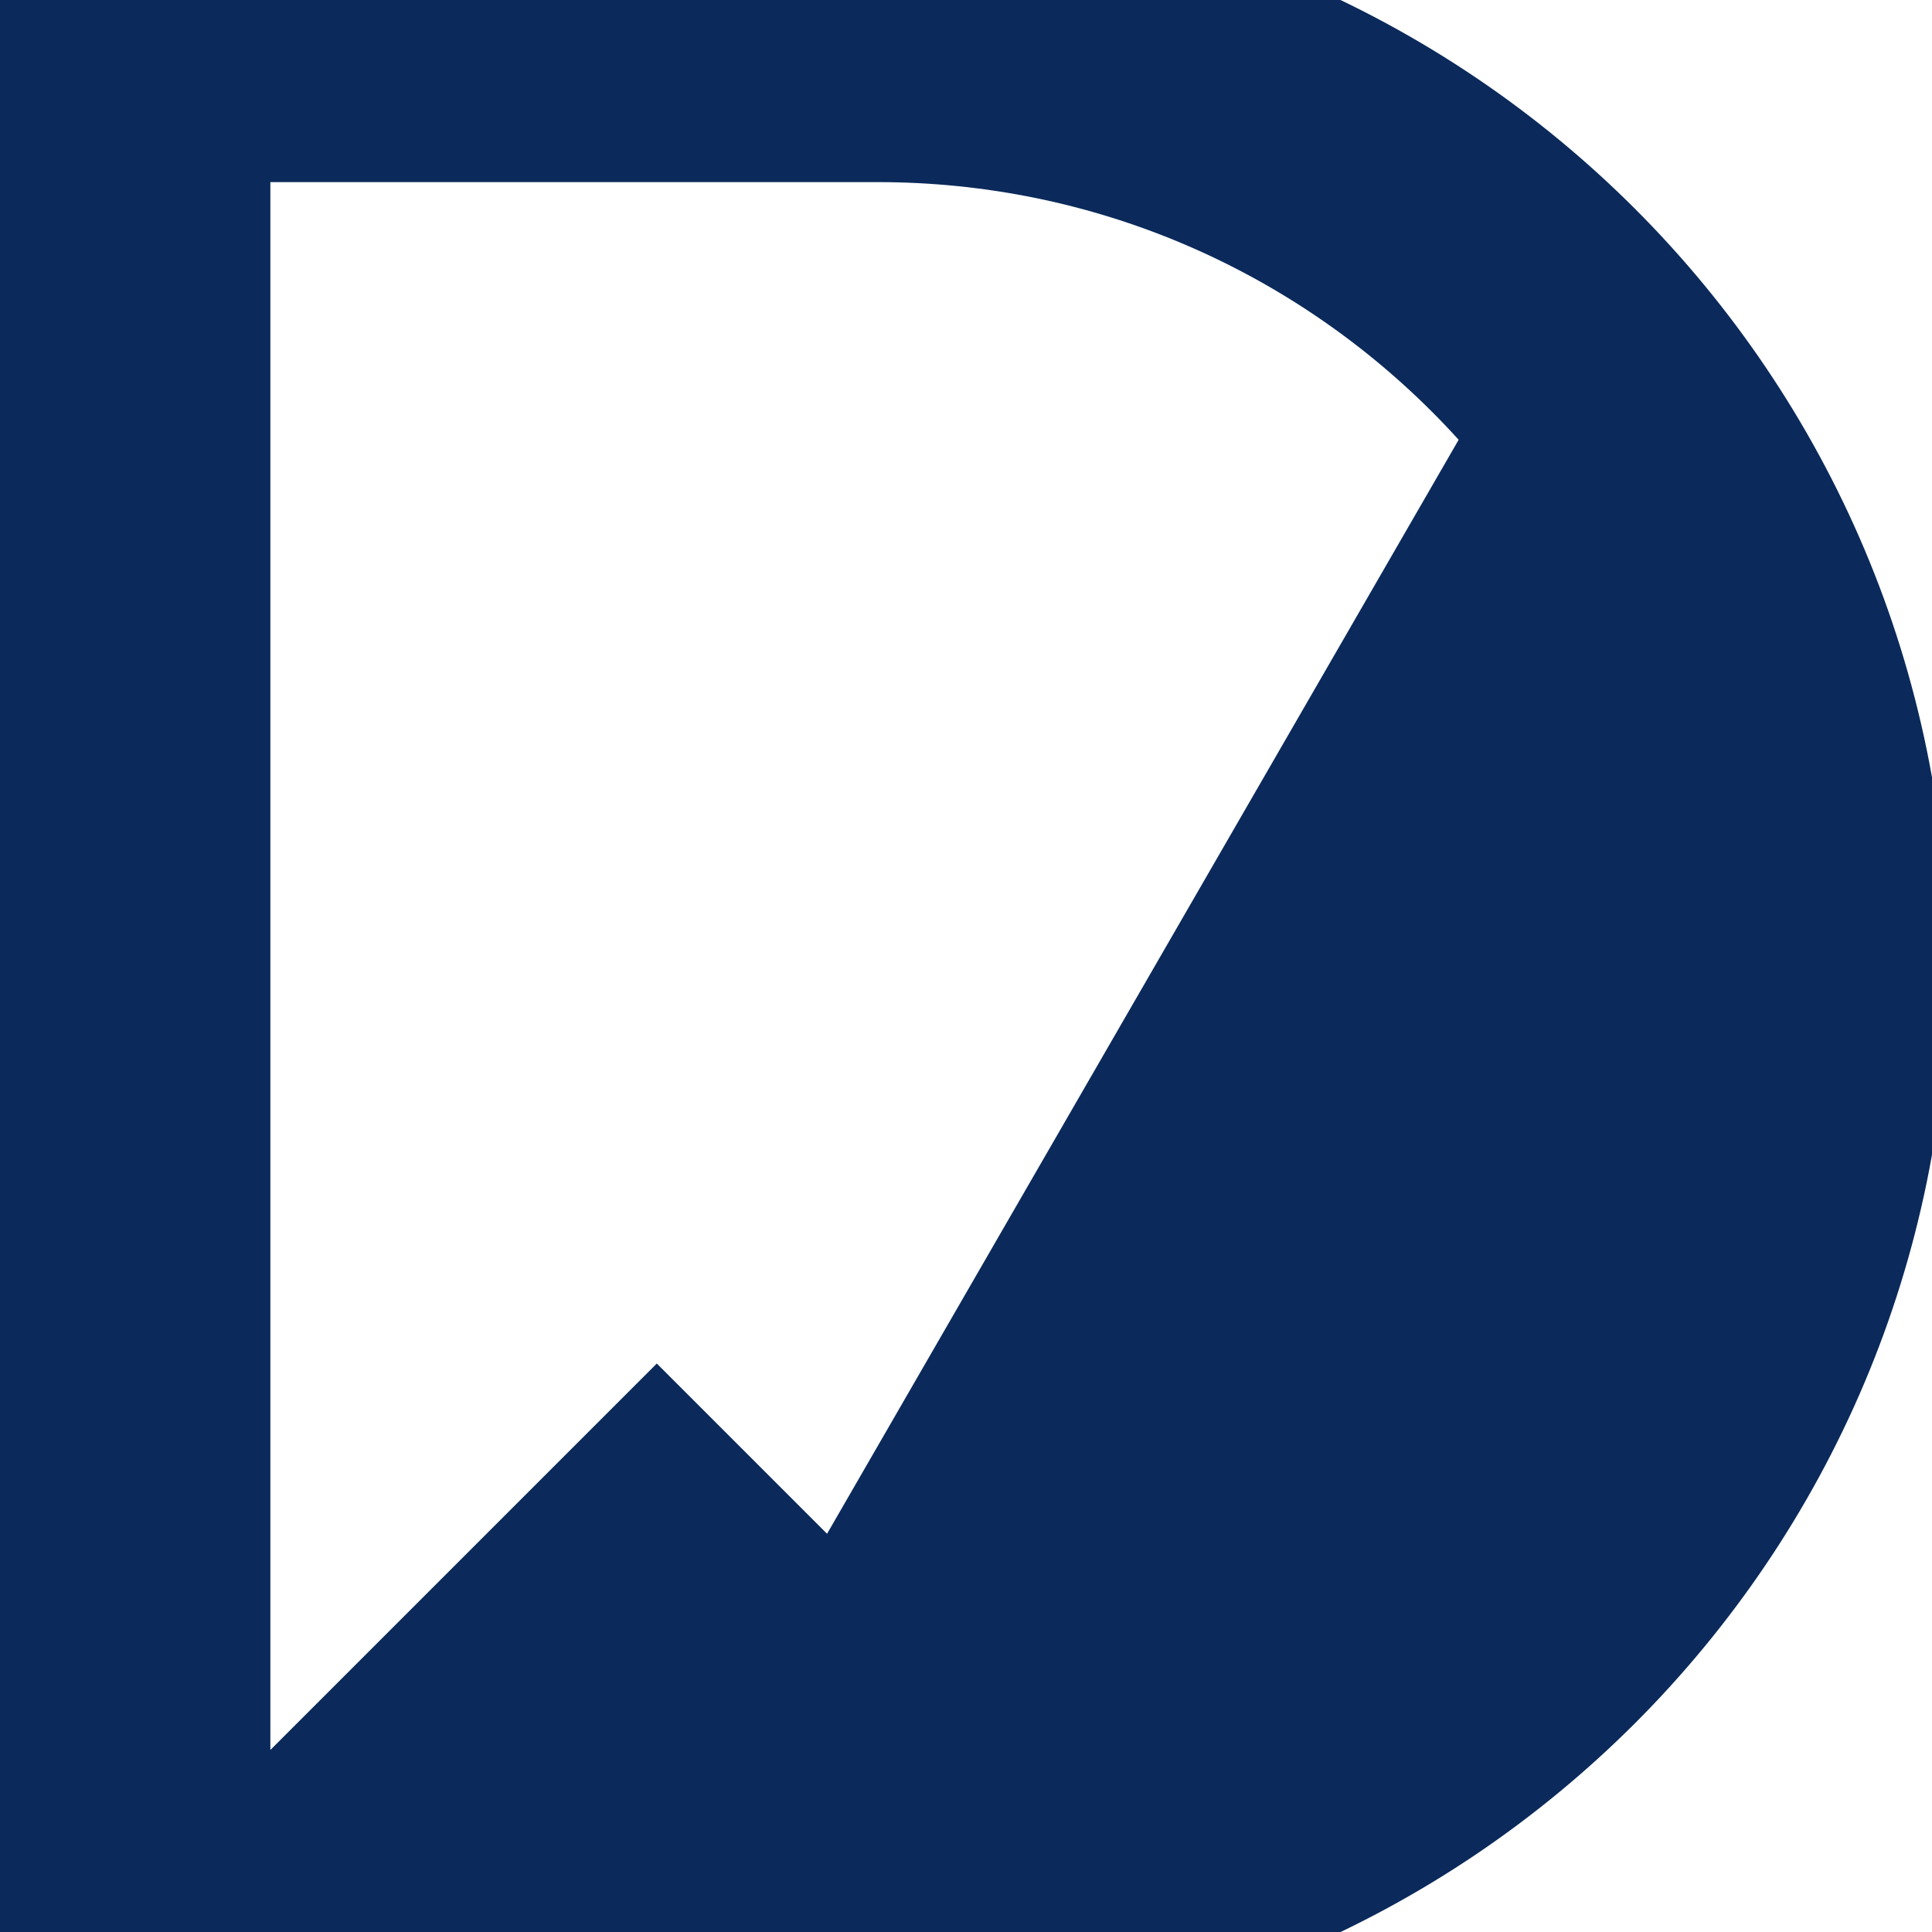
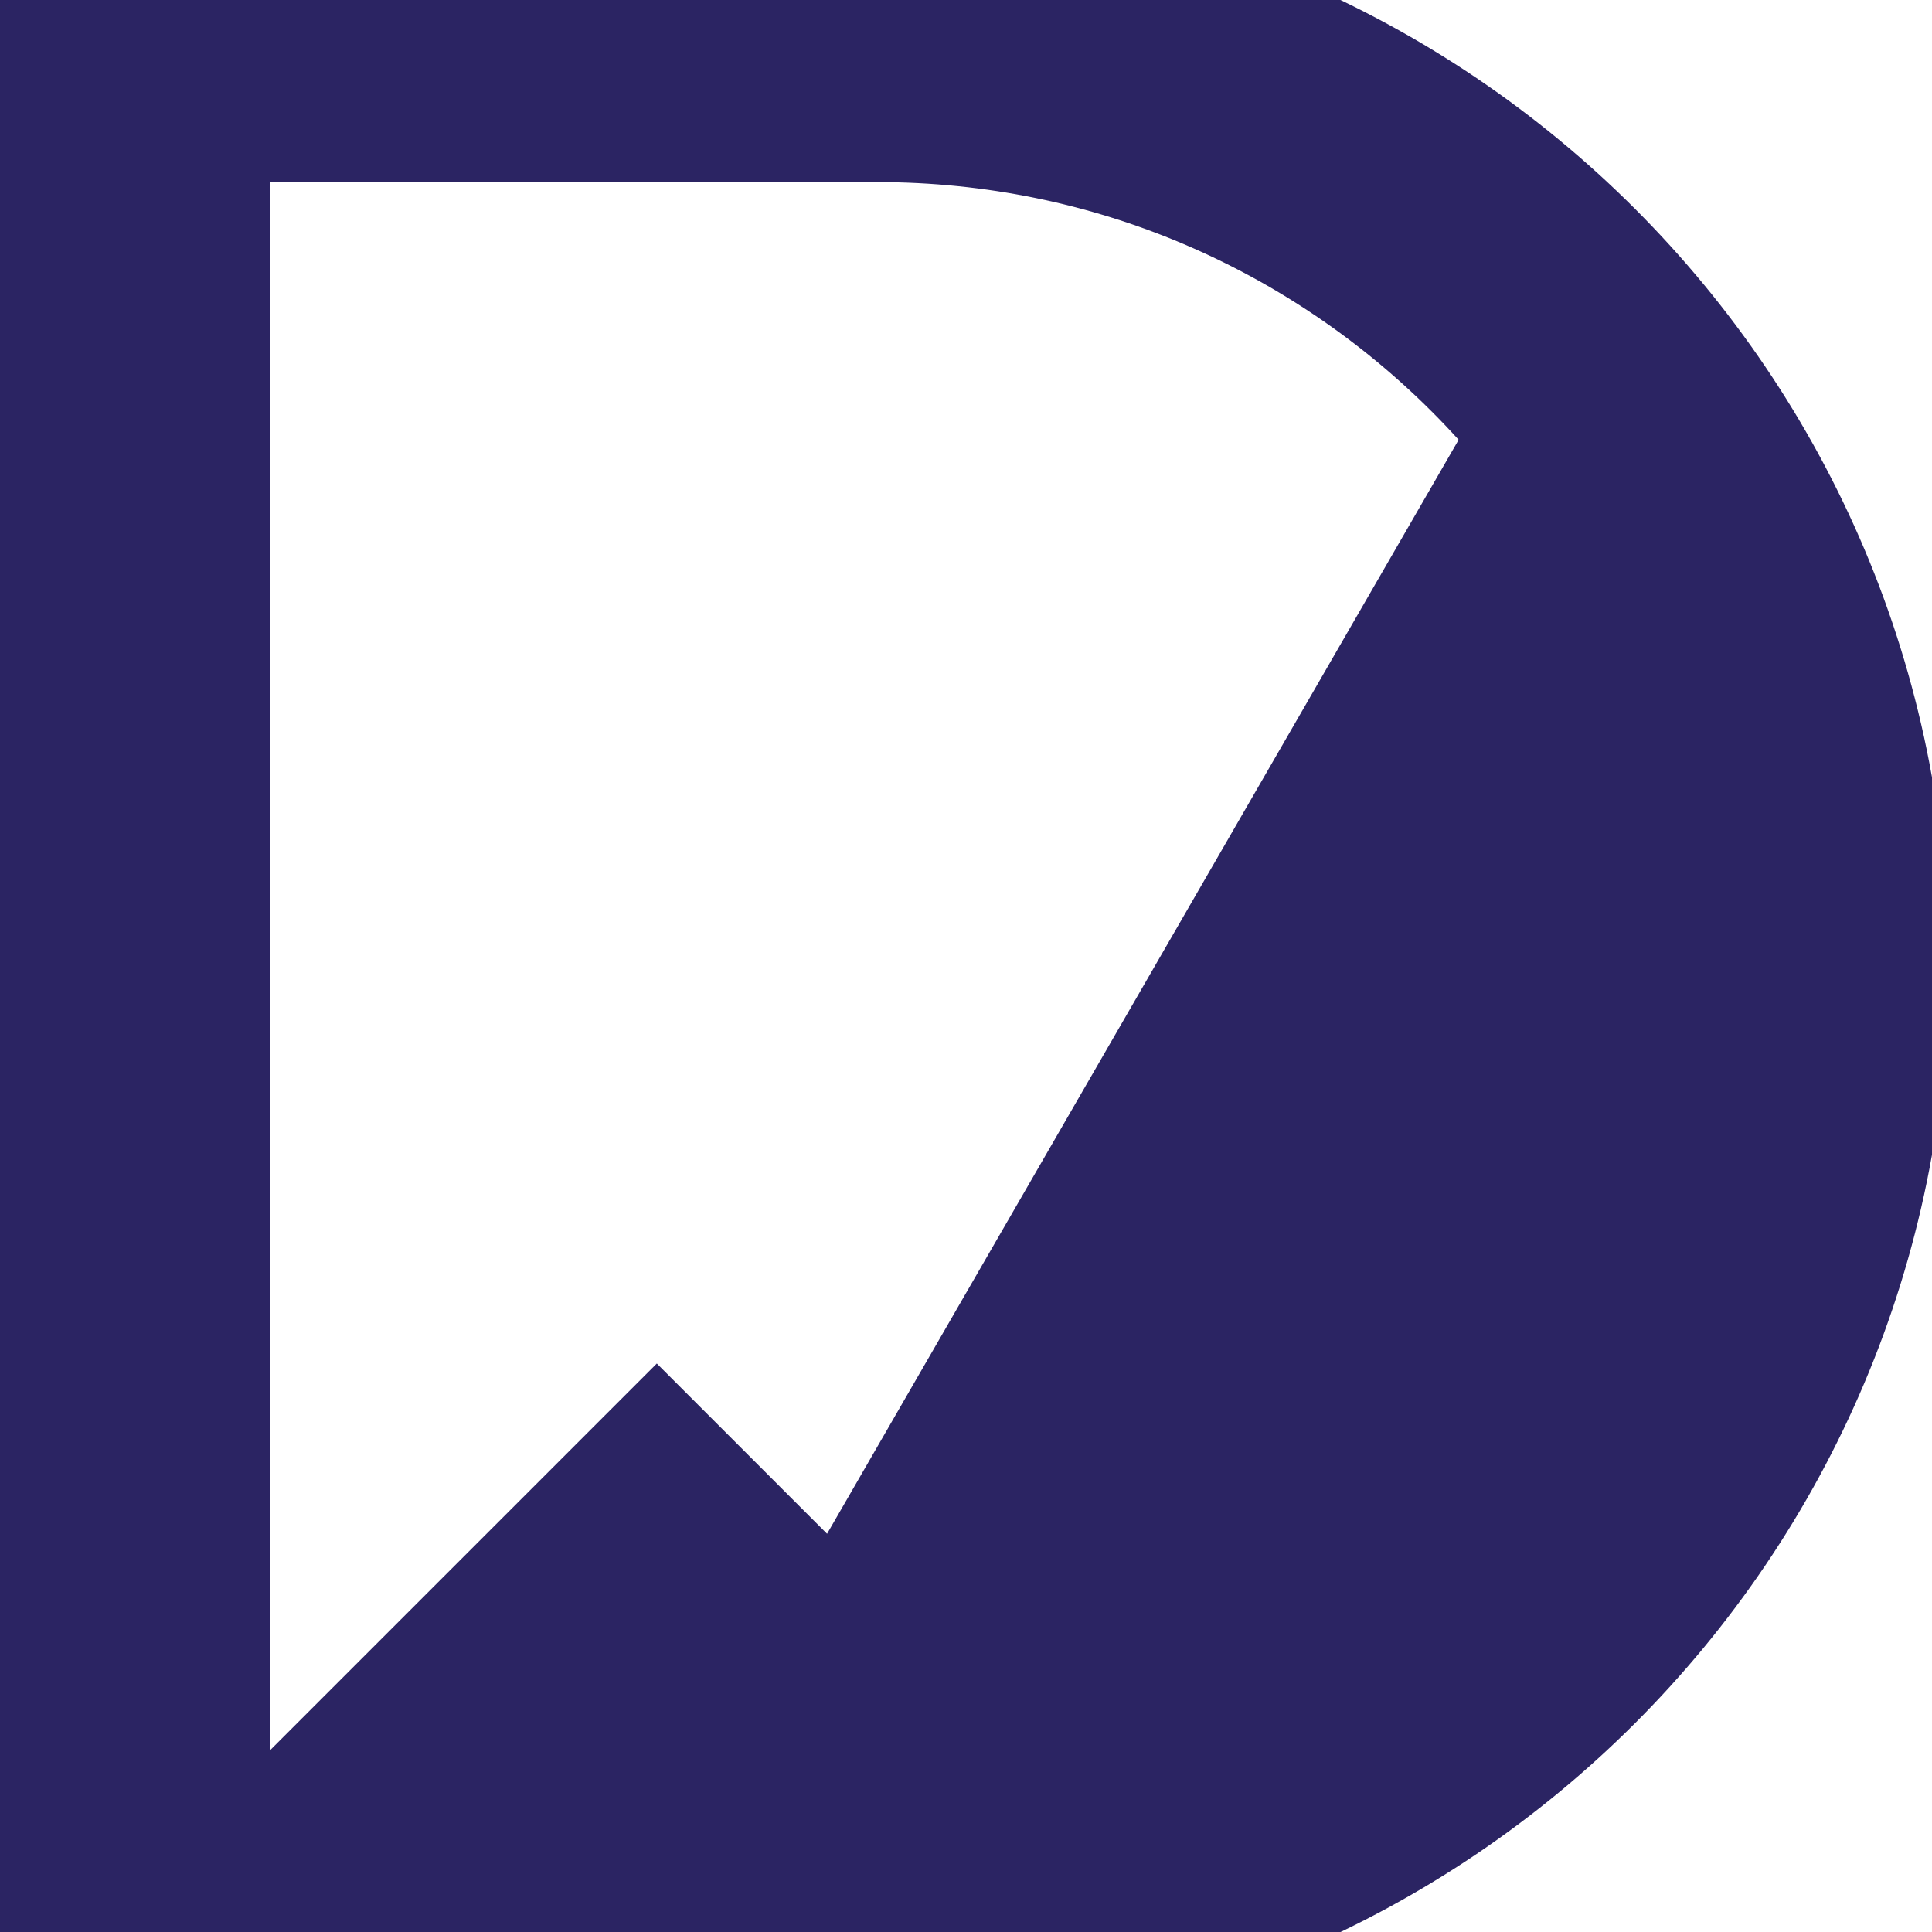
<svg xmlns="http://www.w3.org/2000/svg" viewBox="0 0 256 256" width="256" height="256">
  <g transform="translate(-59.27 -59.26) scale(1.463)">
    <g transform="translate(-8 0)">
-       <path d="M60 44 H128 A84 84 0 0 1 128 212 H60 Z" fill="none" stroke="#0B2A5B" stroke-width="26" stroke-linejoin="miter" />
-       <path d="M60 212 L108 164 L123.42 179.42 L187.4 68.6 A84 84 0 0 1 128 212 Z" fill="#0B2A5B" />
+       <path d="M60 44 H128 A84 84 0 0 1 128 212 H60 Z" fill="none" stroke="#2B2463" stroke-width="26" stroke-linejoin="miter" />
+       <path d="M60 212 L108 164 L123.42 179.42 L187.4 68.6 A84 84 0 0 1 128 212 Z" fill="#2B2463" />
    </g>
  </g>
</svg>
